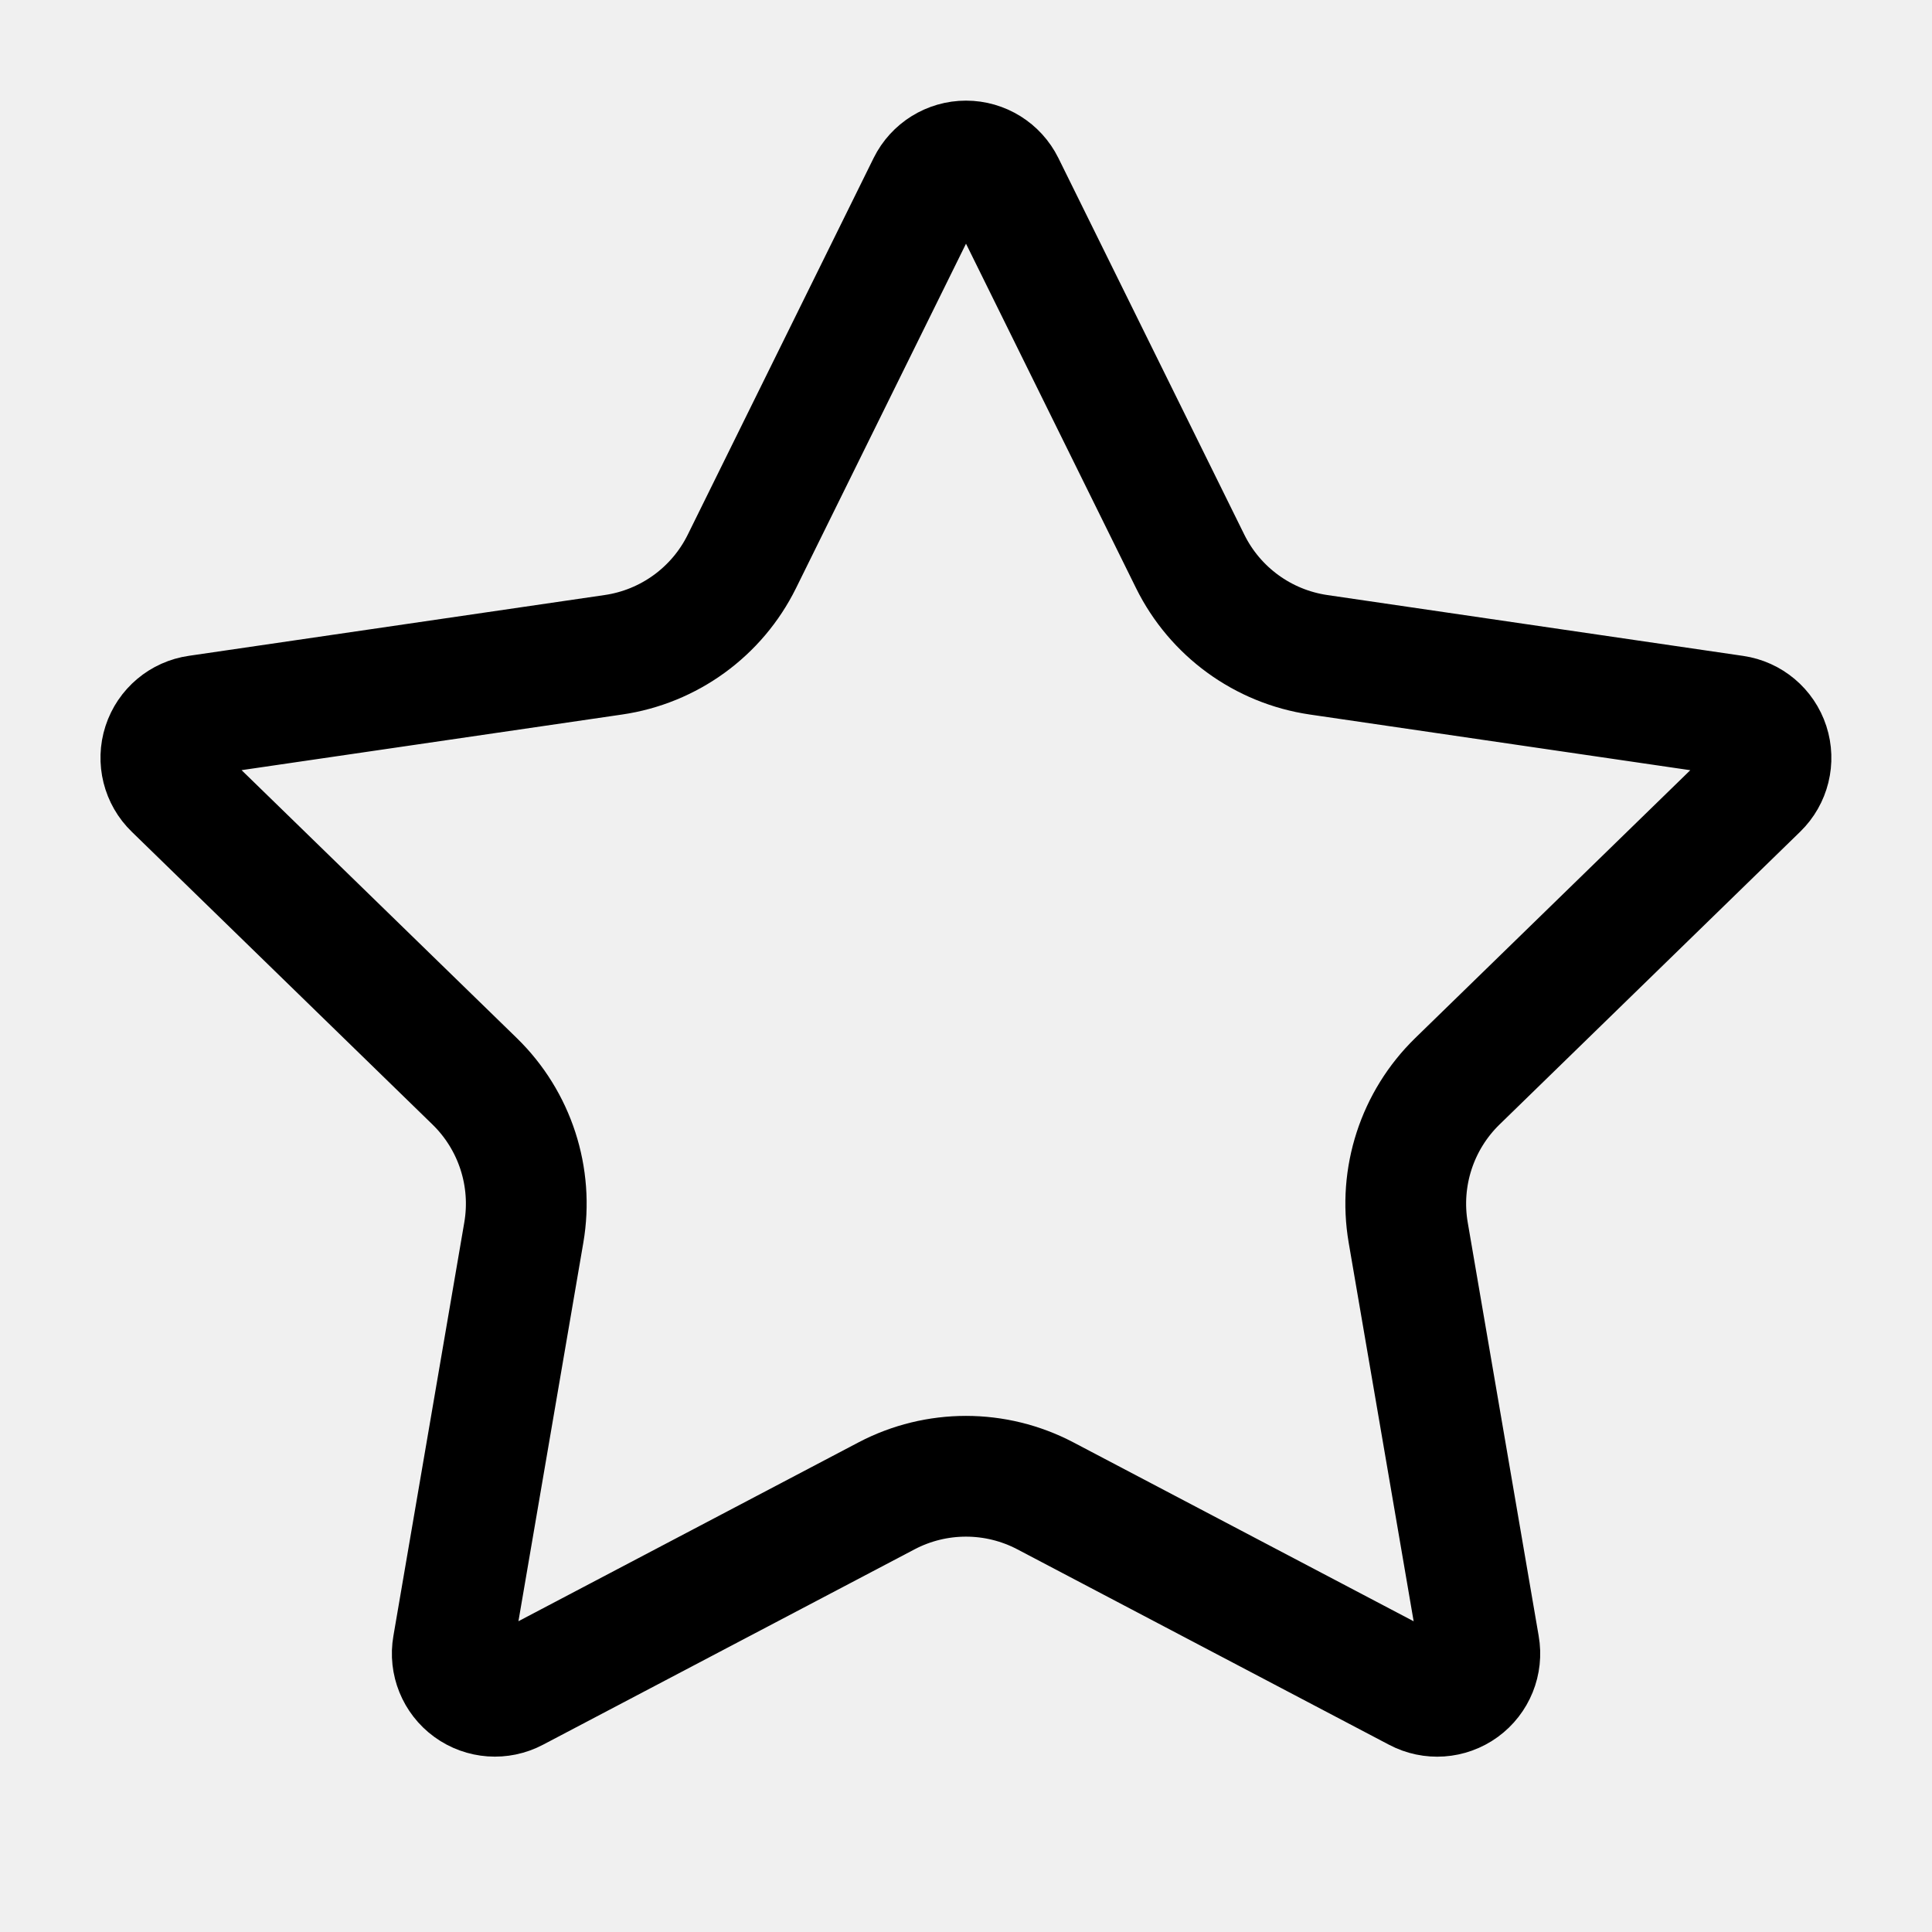
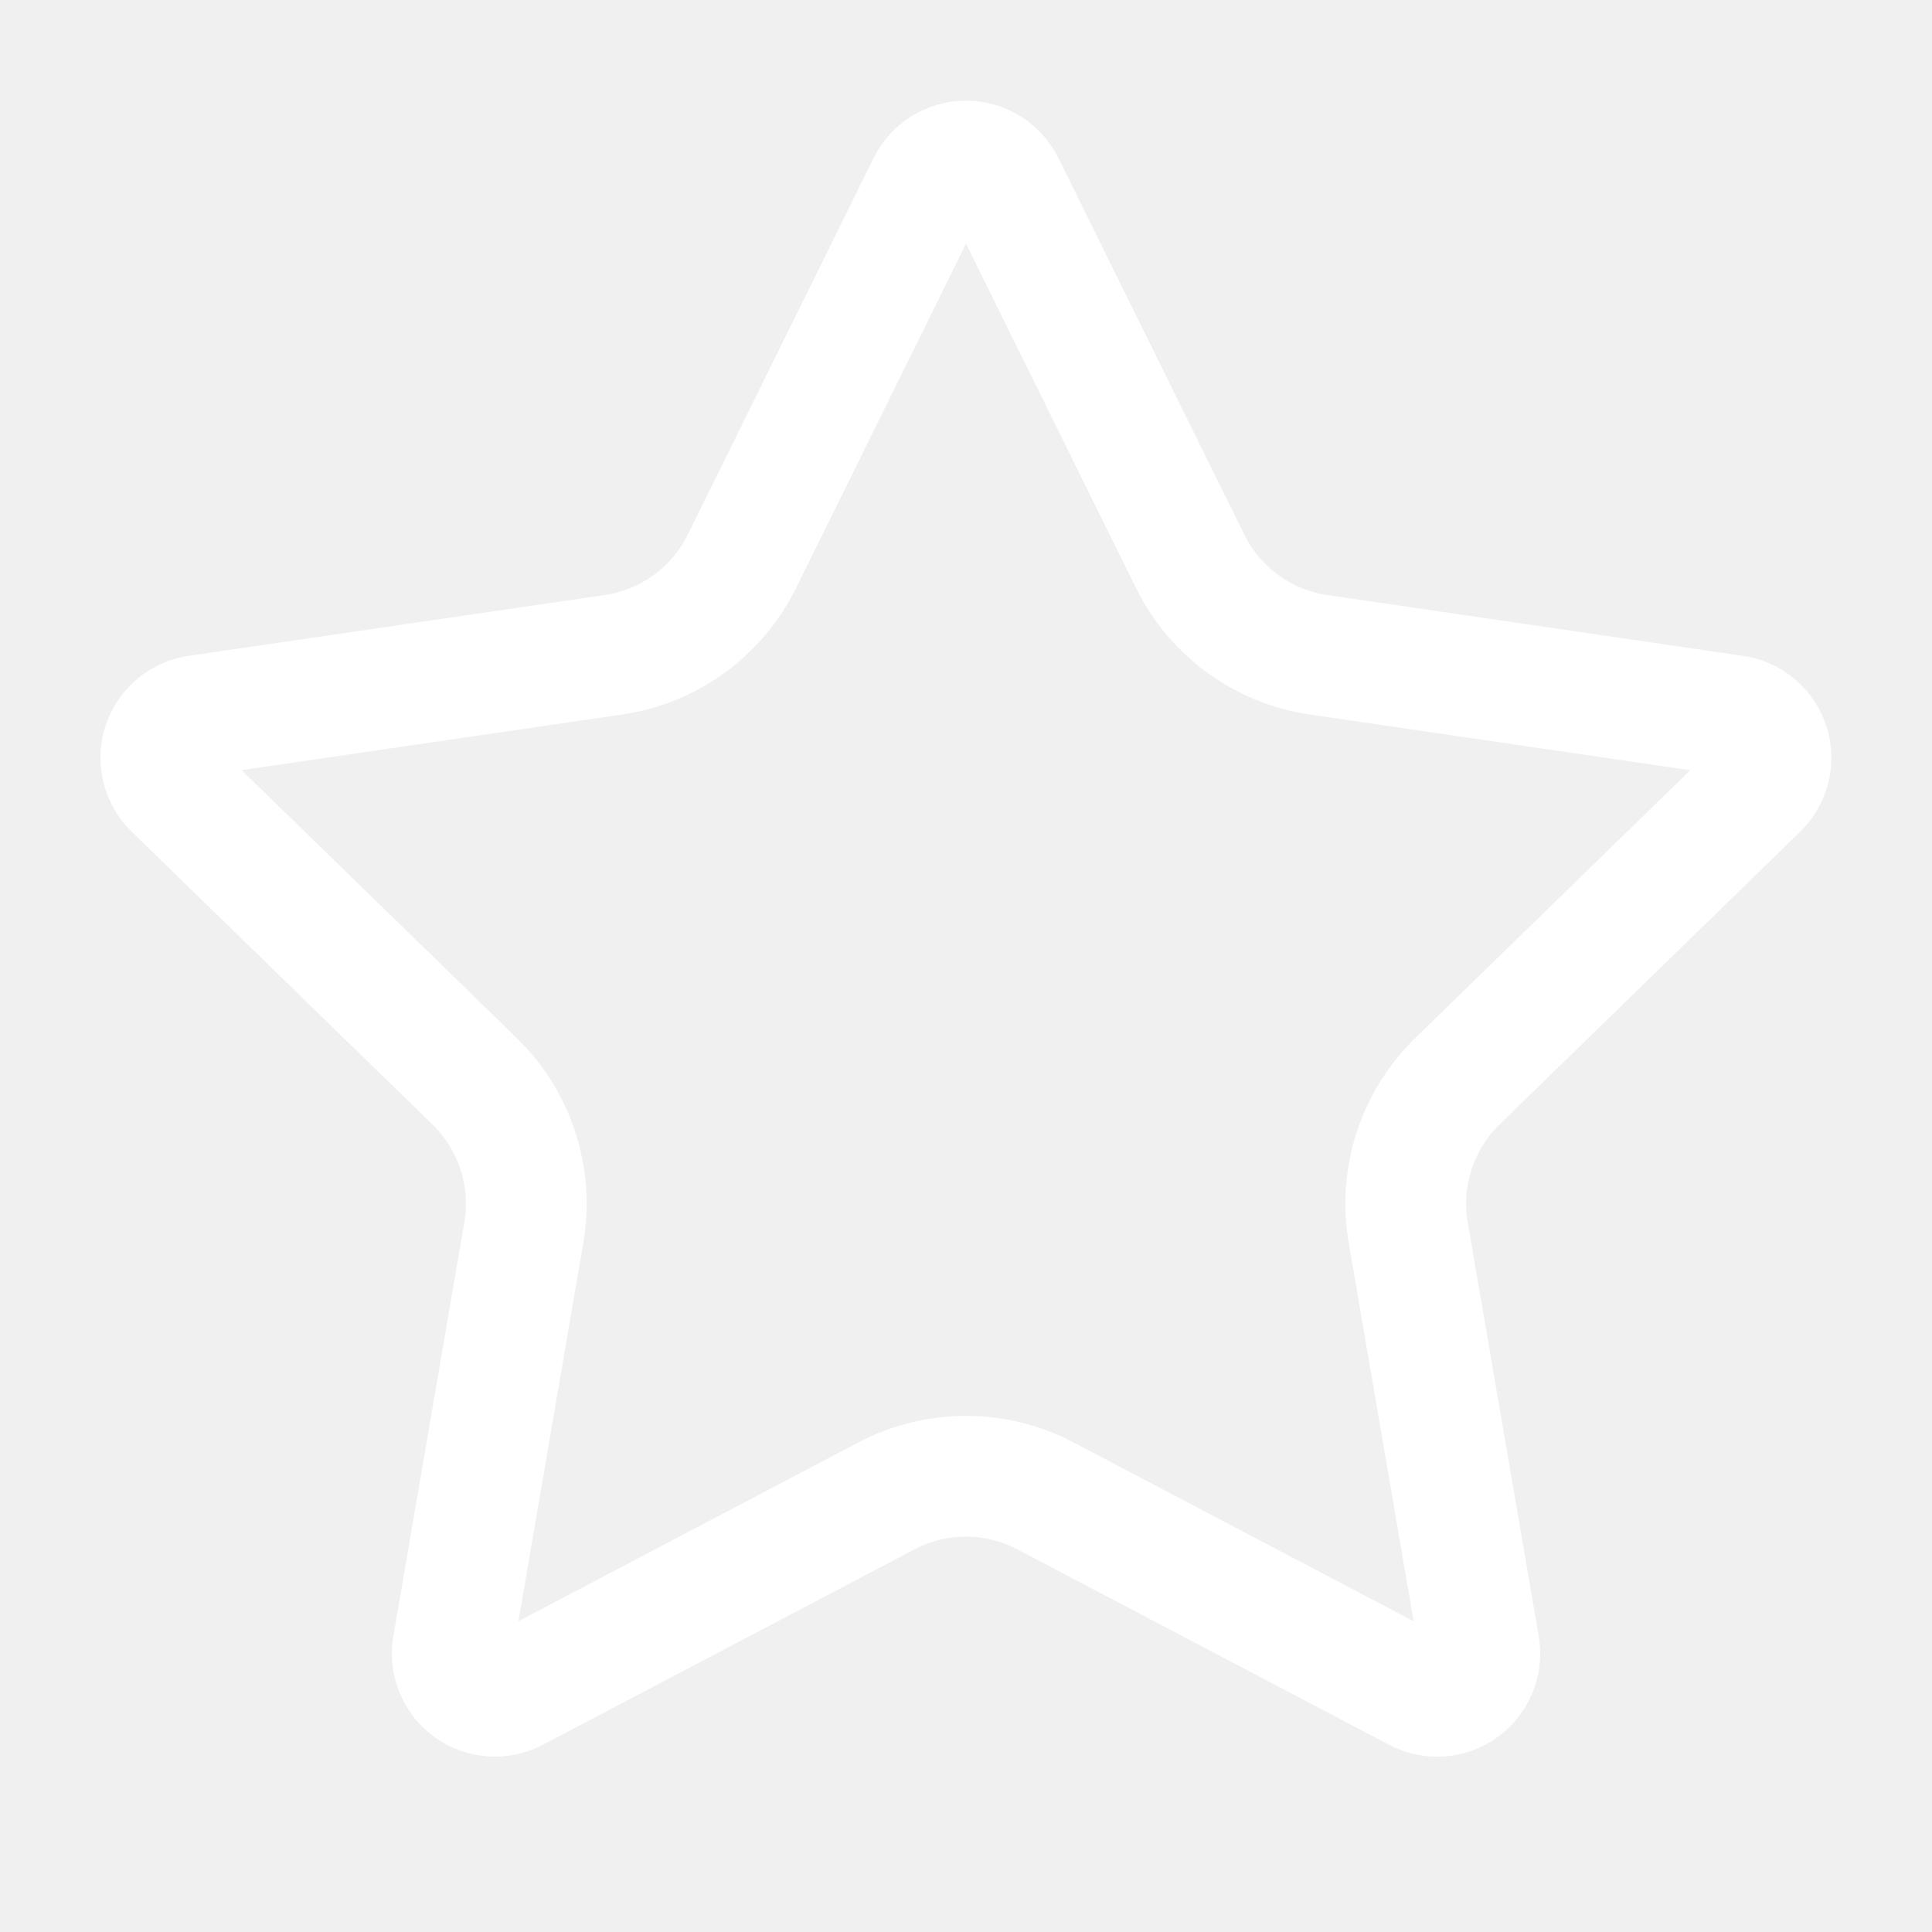
- <svg xmlns="http://www.w3.org/2000/svg" width="20" height="20" viewBox="0 0 24 24" fill="none" stroke="currentColor" stroke-width="1.5" stroke-linecap="round" stroke-linejoin="round" class="lucide lucide-star">
+ <svg xmlns="http://www.w3.org/2000/svg" width="20" height="20" viewBox="0 0 24 24" fill="none" stroke="#fff" stroke-width="1.5" stroke-linecap="round" stroke-linejoin="round" class="lucide lucide-star">
  <path d="M11.525 2.295a.53.53 0 0 1 .95 0l2.31 4.679a2.123 2.123 0 0 0 1.595 1.16l5.166.756a.53.53 0 0 1 .294.904l-3.736 3.638a2.123 2.123 0 0 0-.611 1.878l.882 5.14a.53.53 0 0 1-.771.56l-4.618-2.428a2.122 2.122 0 0 0-1.973 0L6.396 21.01a.53.53 0 0 1-.77-.56l.881-5.139a2.122 2.122 0 0 0-.611-1.879L2.16 9.795a.53.53 0 0 1 .294-.906l5.165-.755a2.122 2.122 0 0 0 1.597-1.16z" />
</svg>
